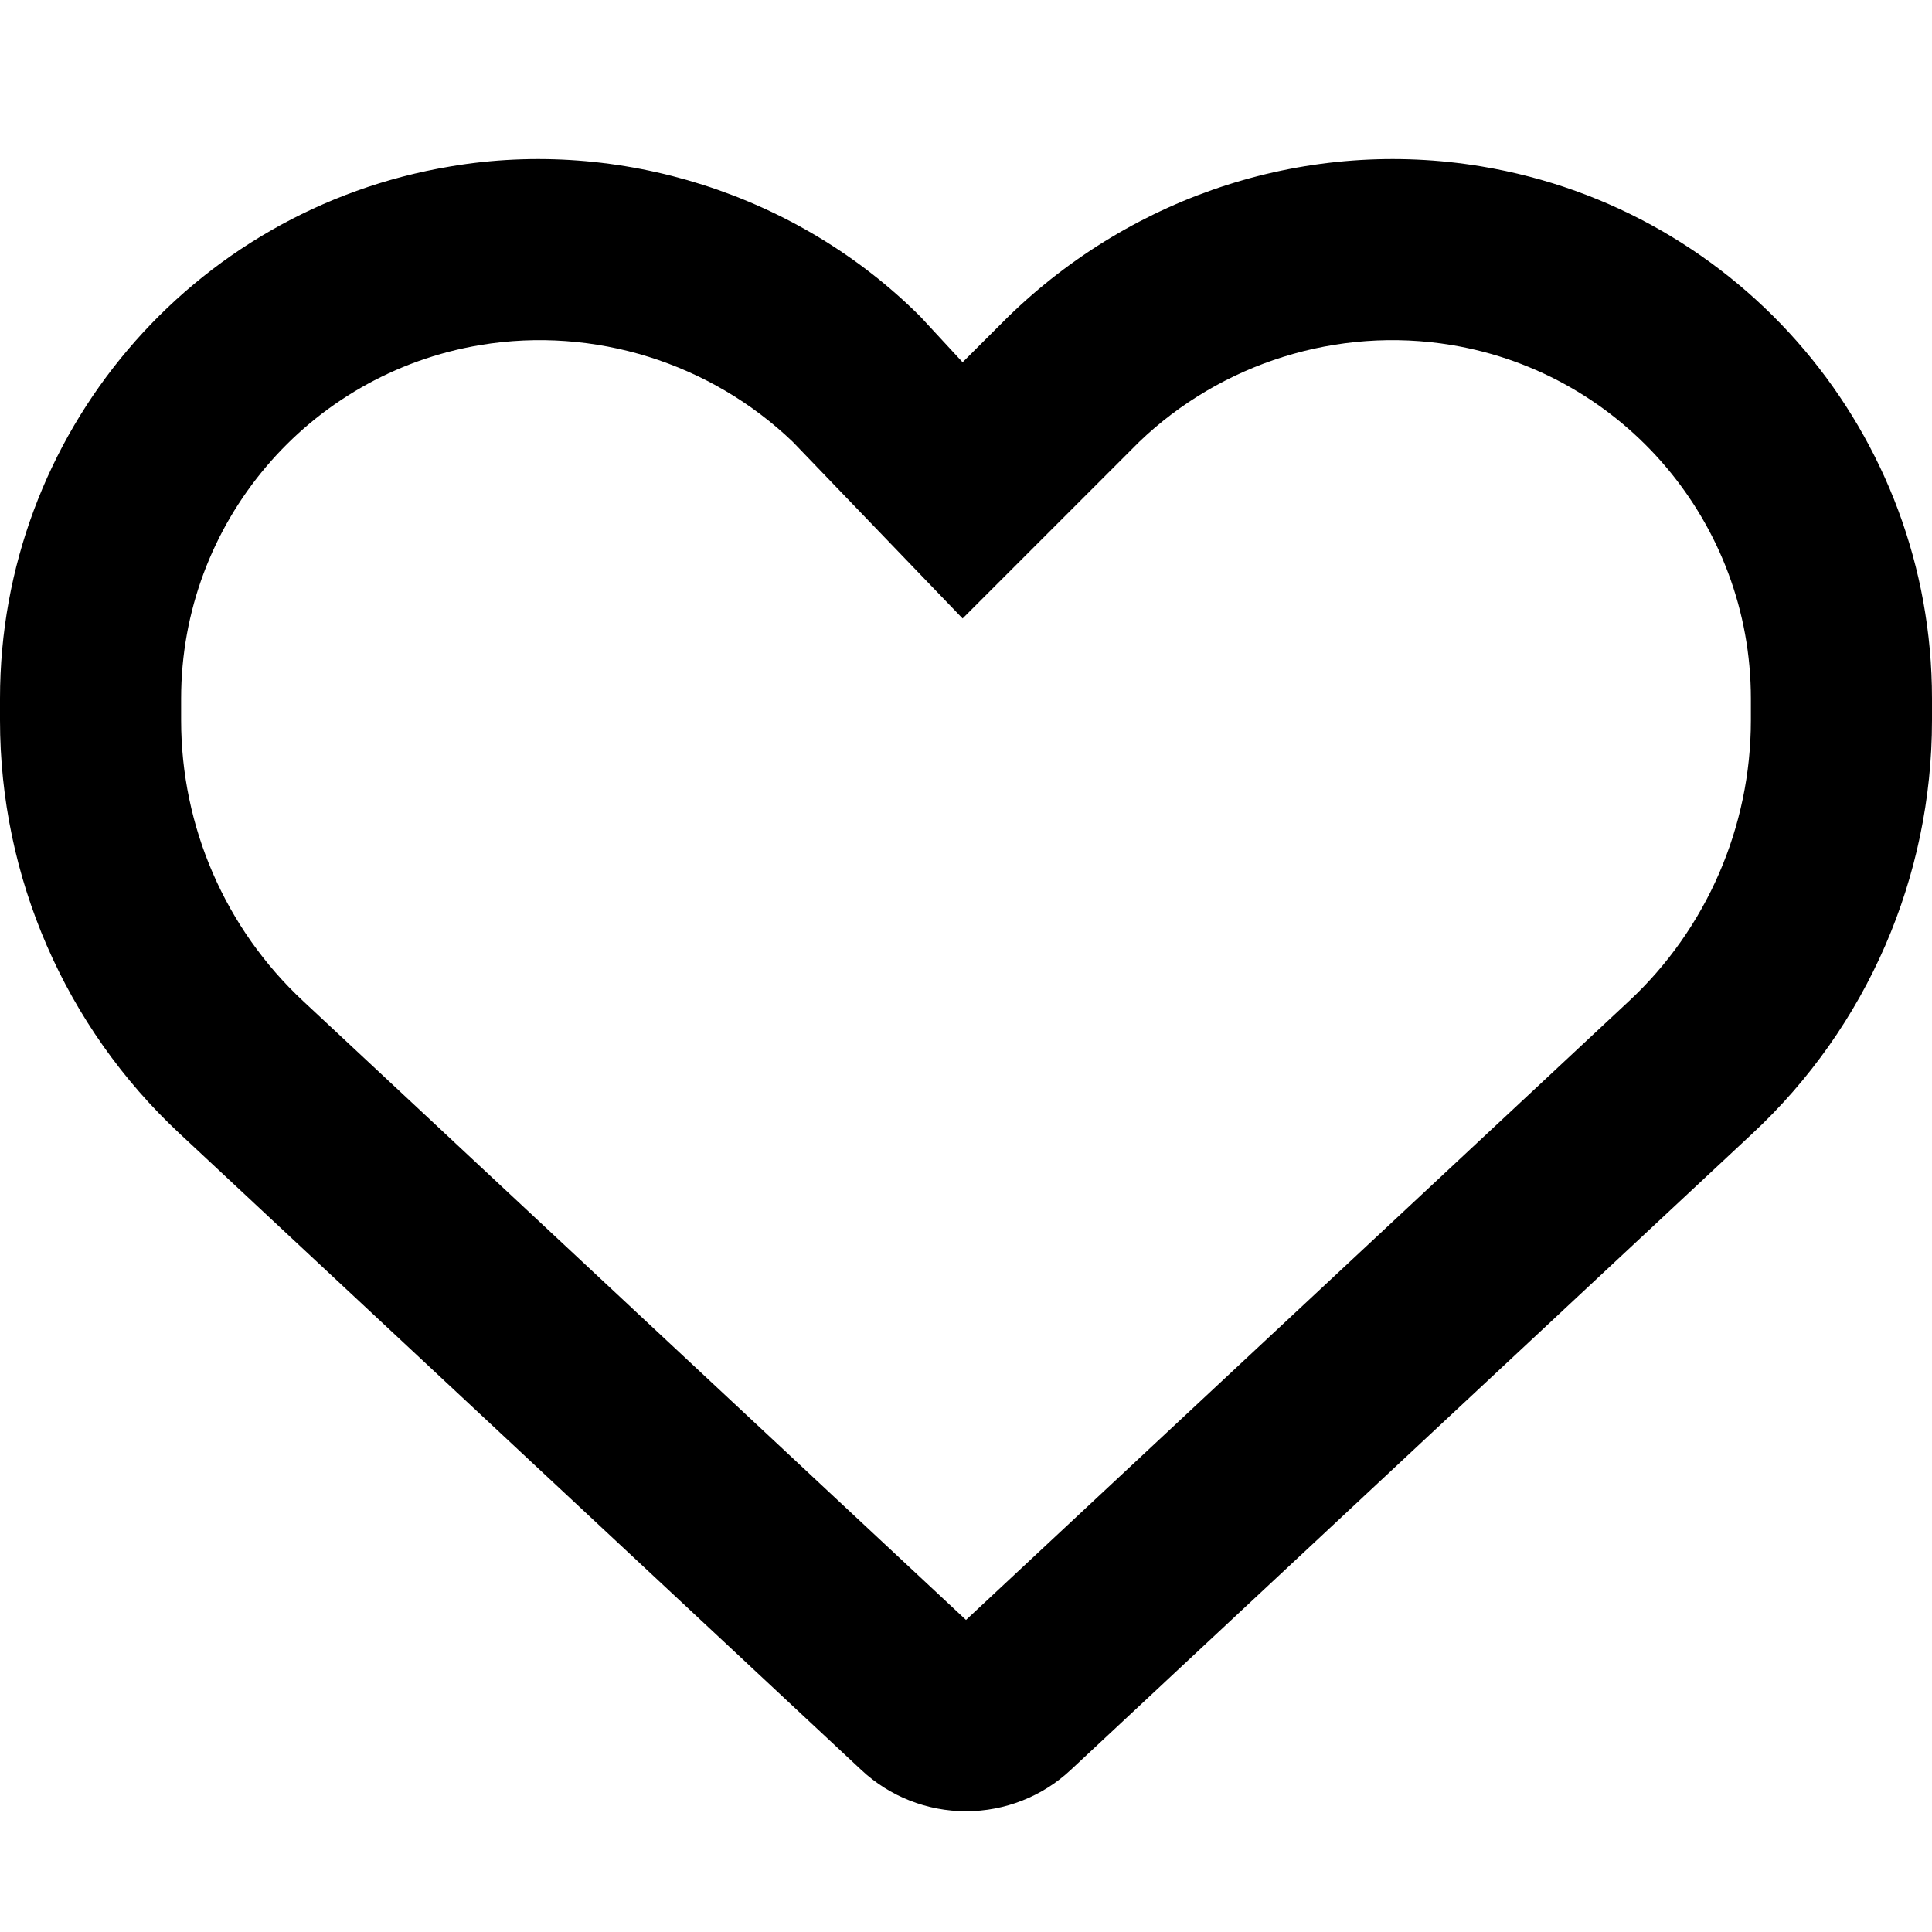
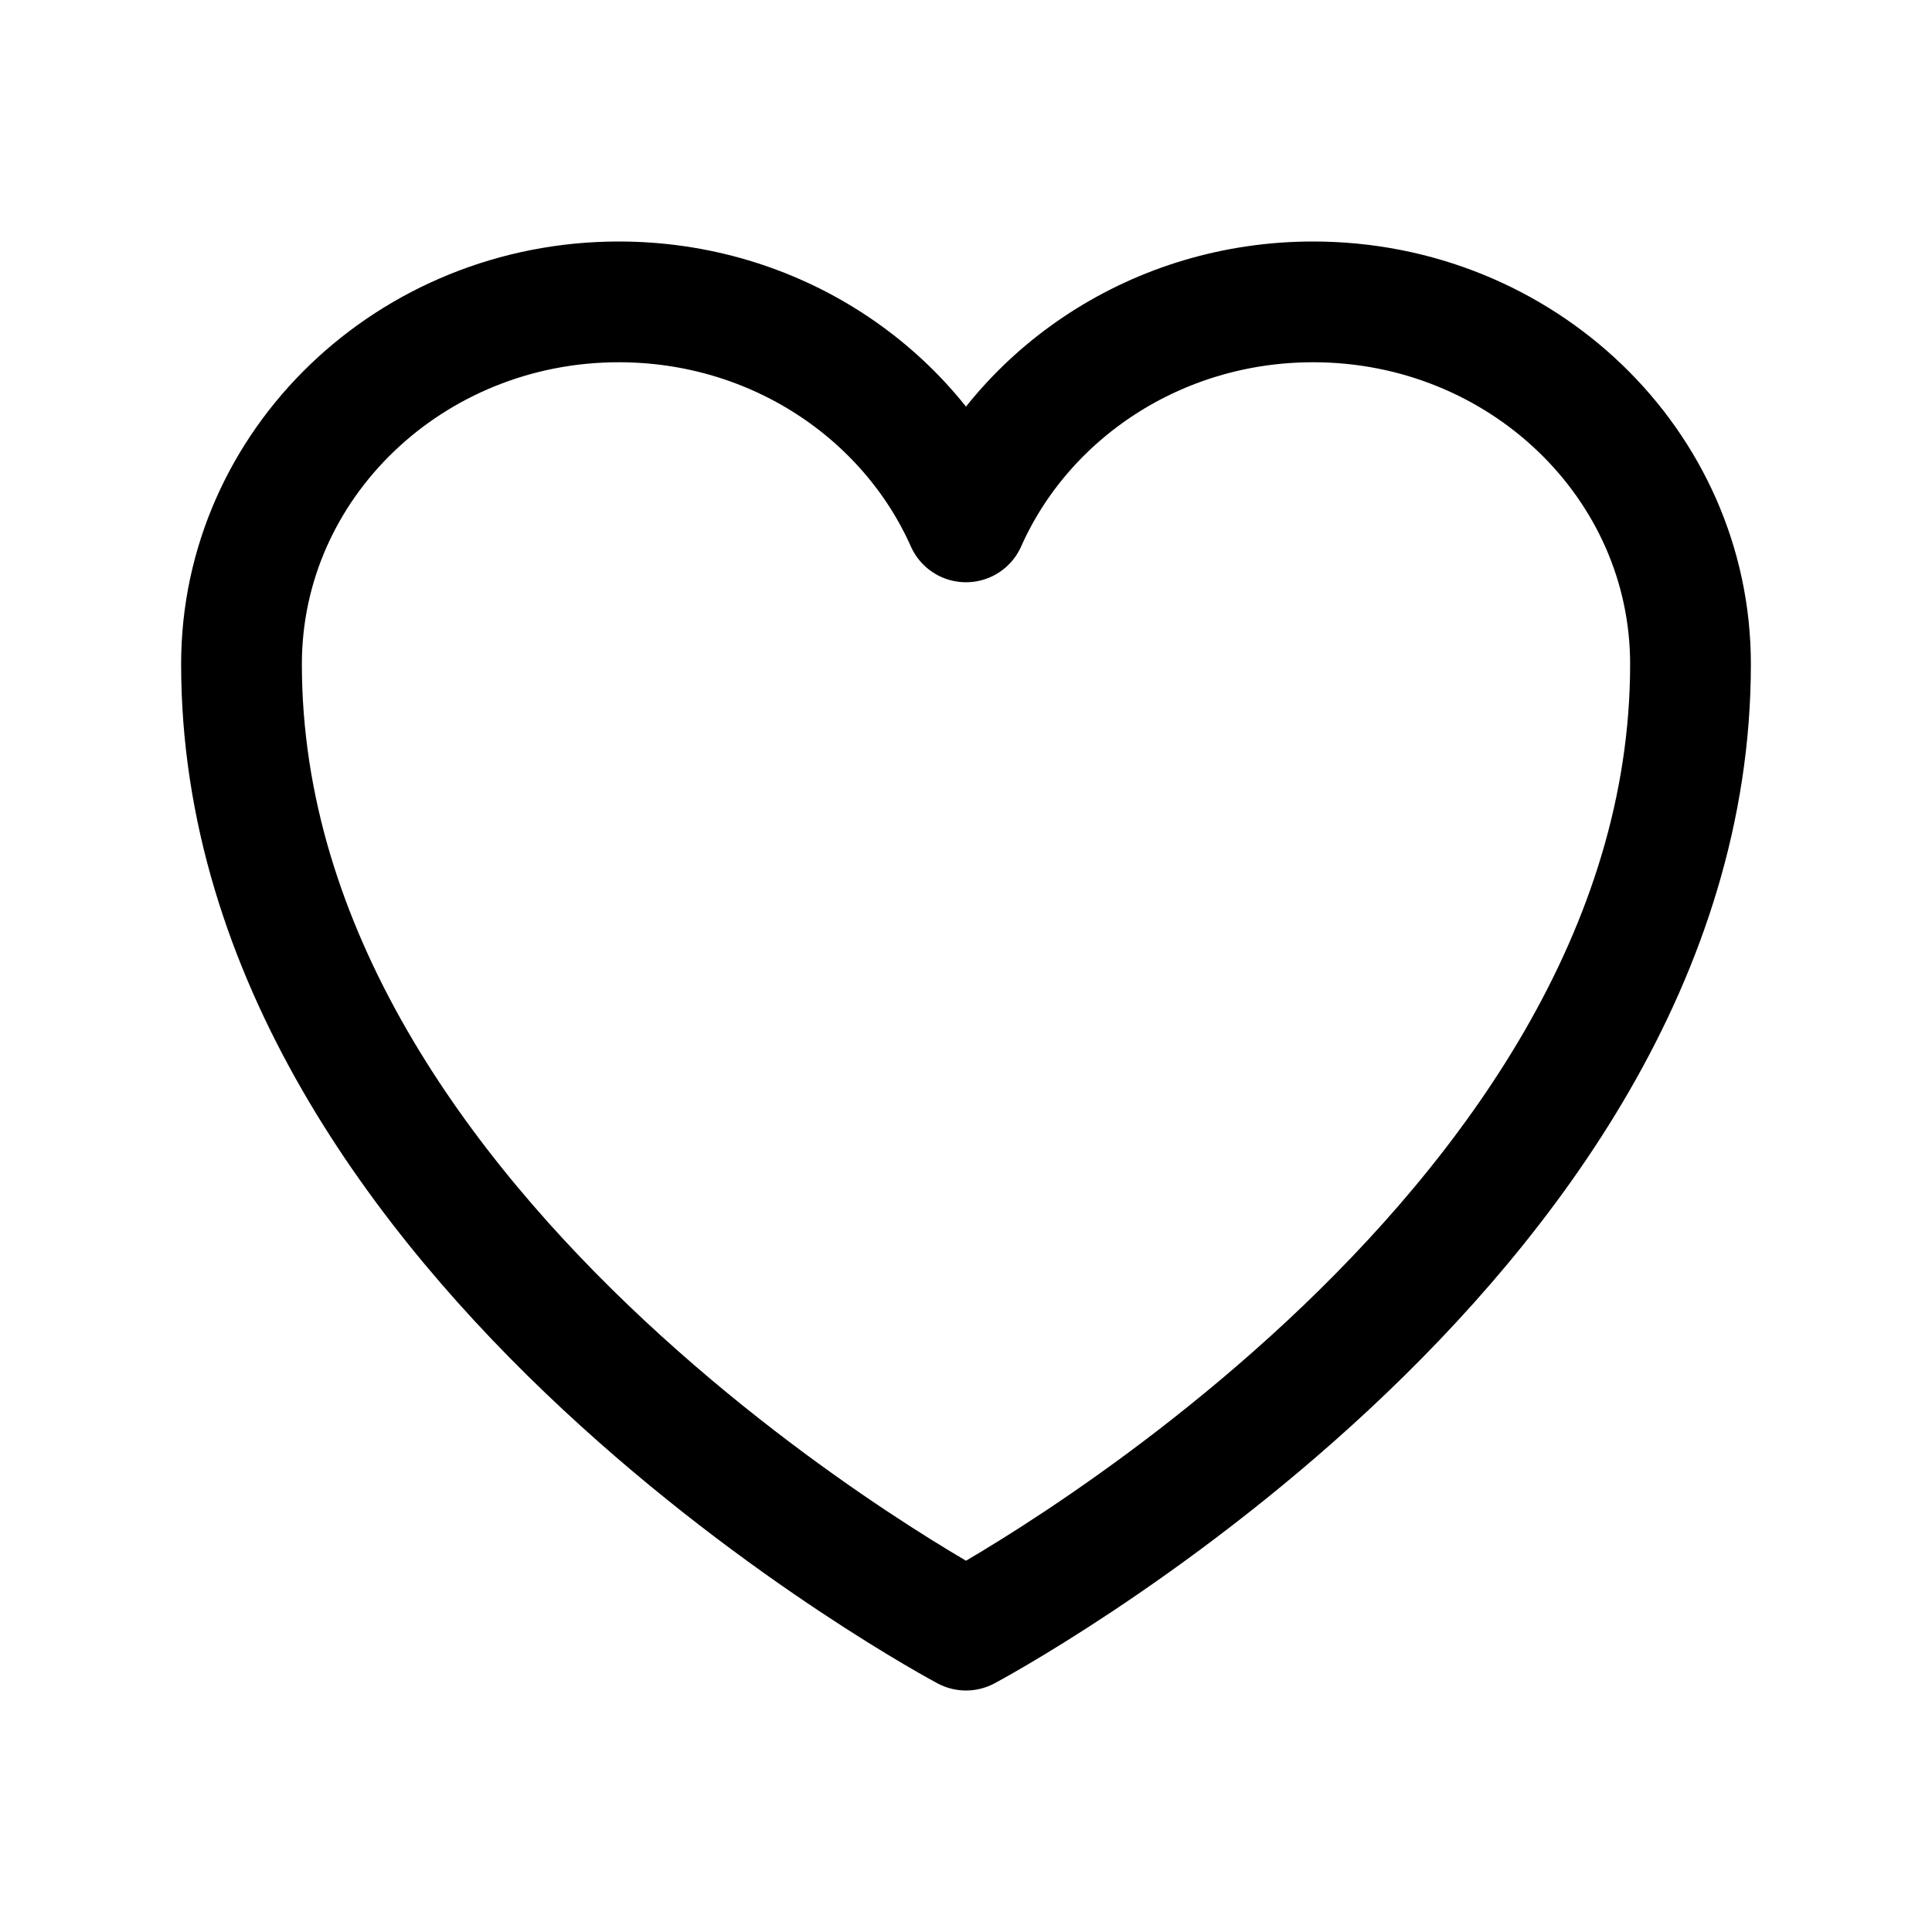
- <svg xmlns="http://www.w3.org/2000/svg" viewBox="0 0 512 512">
-   <path d="M244 84L255.1 96L267.1 84.02C300.6 51.37 347 36.51 392.6 44.1C461.5 55.58 512 115.2 512 185.1V190.9C512 232.4 494.8 272.1 464.4 300.4L283.7 469.1C276.2 476.1 266.3 480 256 480C245.7 480 235.8 476.1 228.3 469.1L47.59 300.4C17.23 272.1 0 232.4 0 190.9V185.1C0 115.2 50.52 55.58 119.4 44.1C164.1 36.51 211.4 51.37 244 84C243.1 84 244 84.01 244 84L244 84zM255.1 163.9L210.1 117.1C188.4 96.28 157.6 86.4 127.3 91.44C81.55 99.07 48 138.7 48 185.1V190.9C48 219.1 59.71 246.1 80.34 265.3L256 429.3L431.7 265.3C452.3 246.1 464 219.1 464 190.9V185.1C464 138.7 430.4 99.07 384.7 91.44C354.4 86.4 323.6 96.28 301.9 117.1L255.1 163.9z" />
+ <svg xmlns="http://www.w3.org/2000/svg" fill="none" viewBox="0 0 24 24" stroke-width="1.5" stroke="currentColor">
+   <path stroke-linecap="round" stroke-linejoin="round" d="M21 8.25c0-2.485-2.099-4.5-4.688-4.5-1.935 0-3.597 1.126-4.312 2.733-.715-1.607-2.377-2.733-4.313-2.733C5.1 3.75 3 5.765 3 8.25c0 7.22 9 12 9 12s9-4.78 9-12Z" />
</svg>
